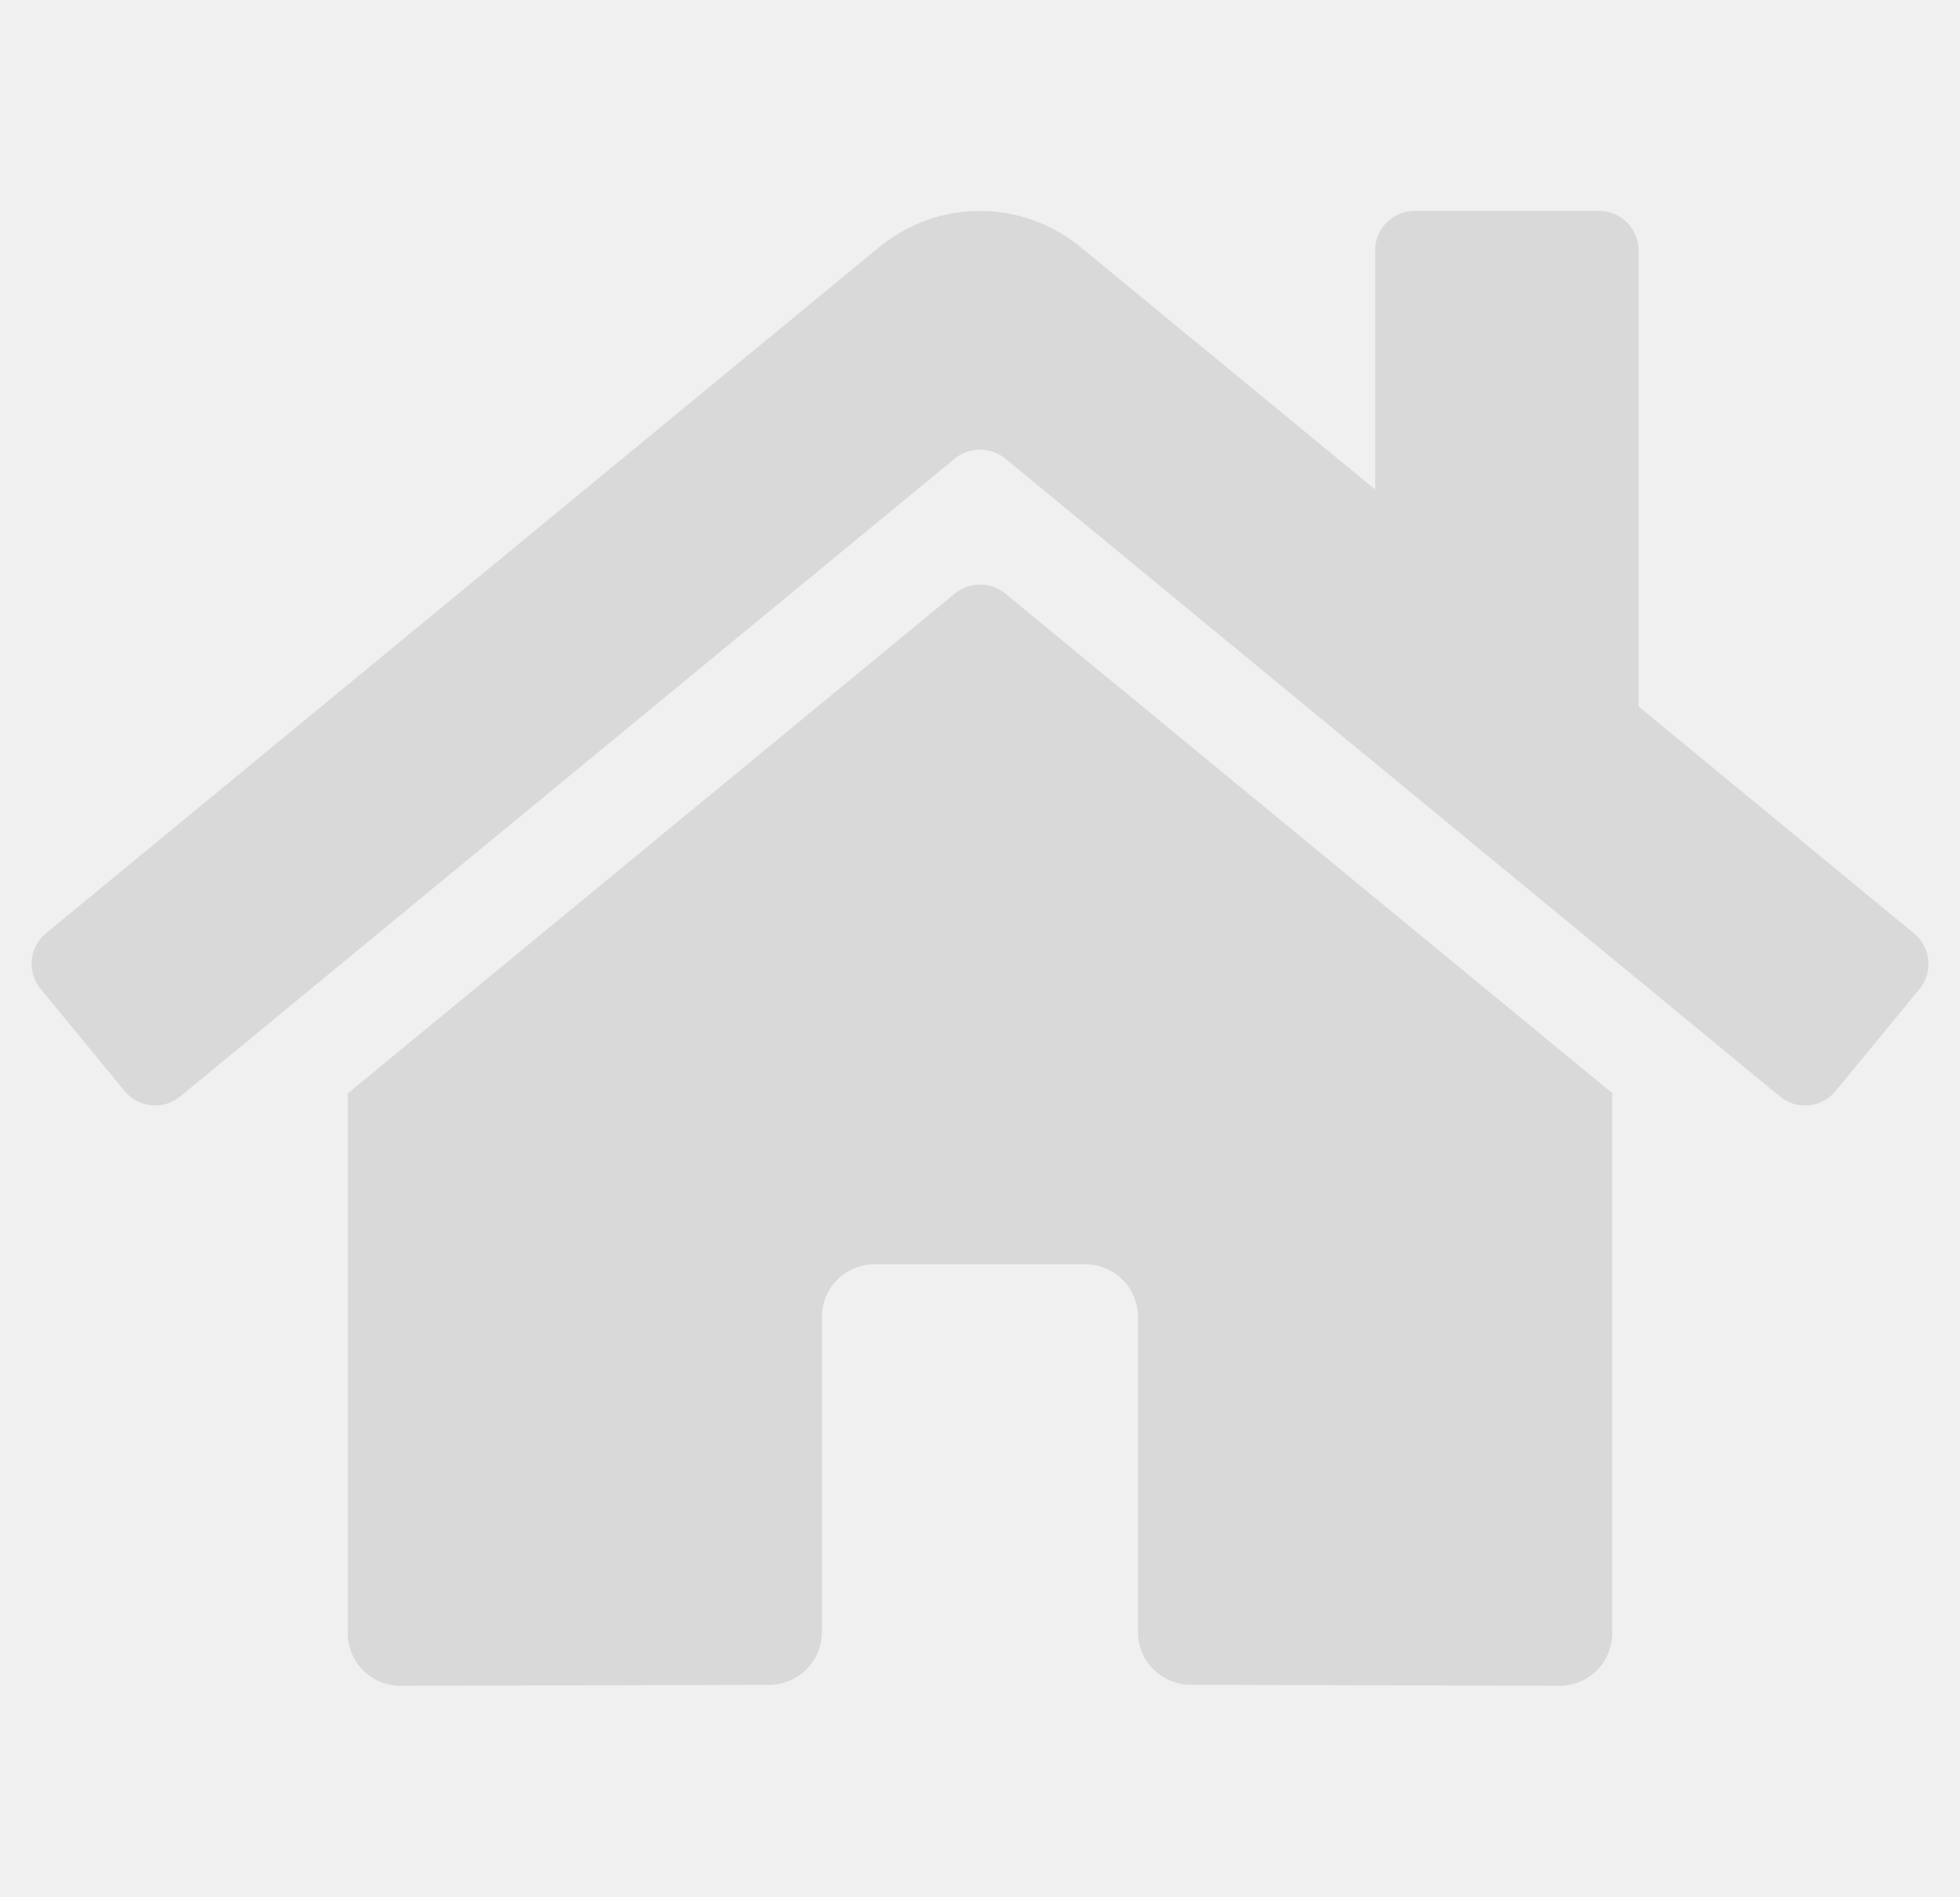
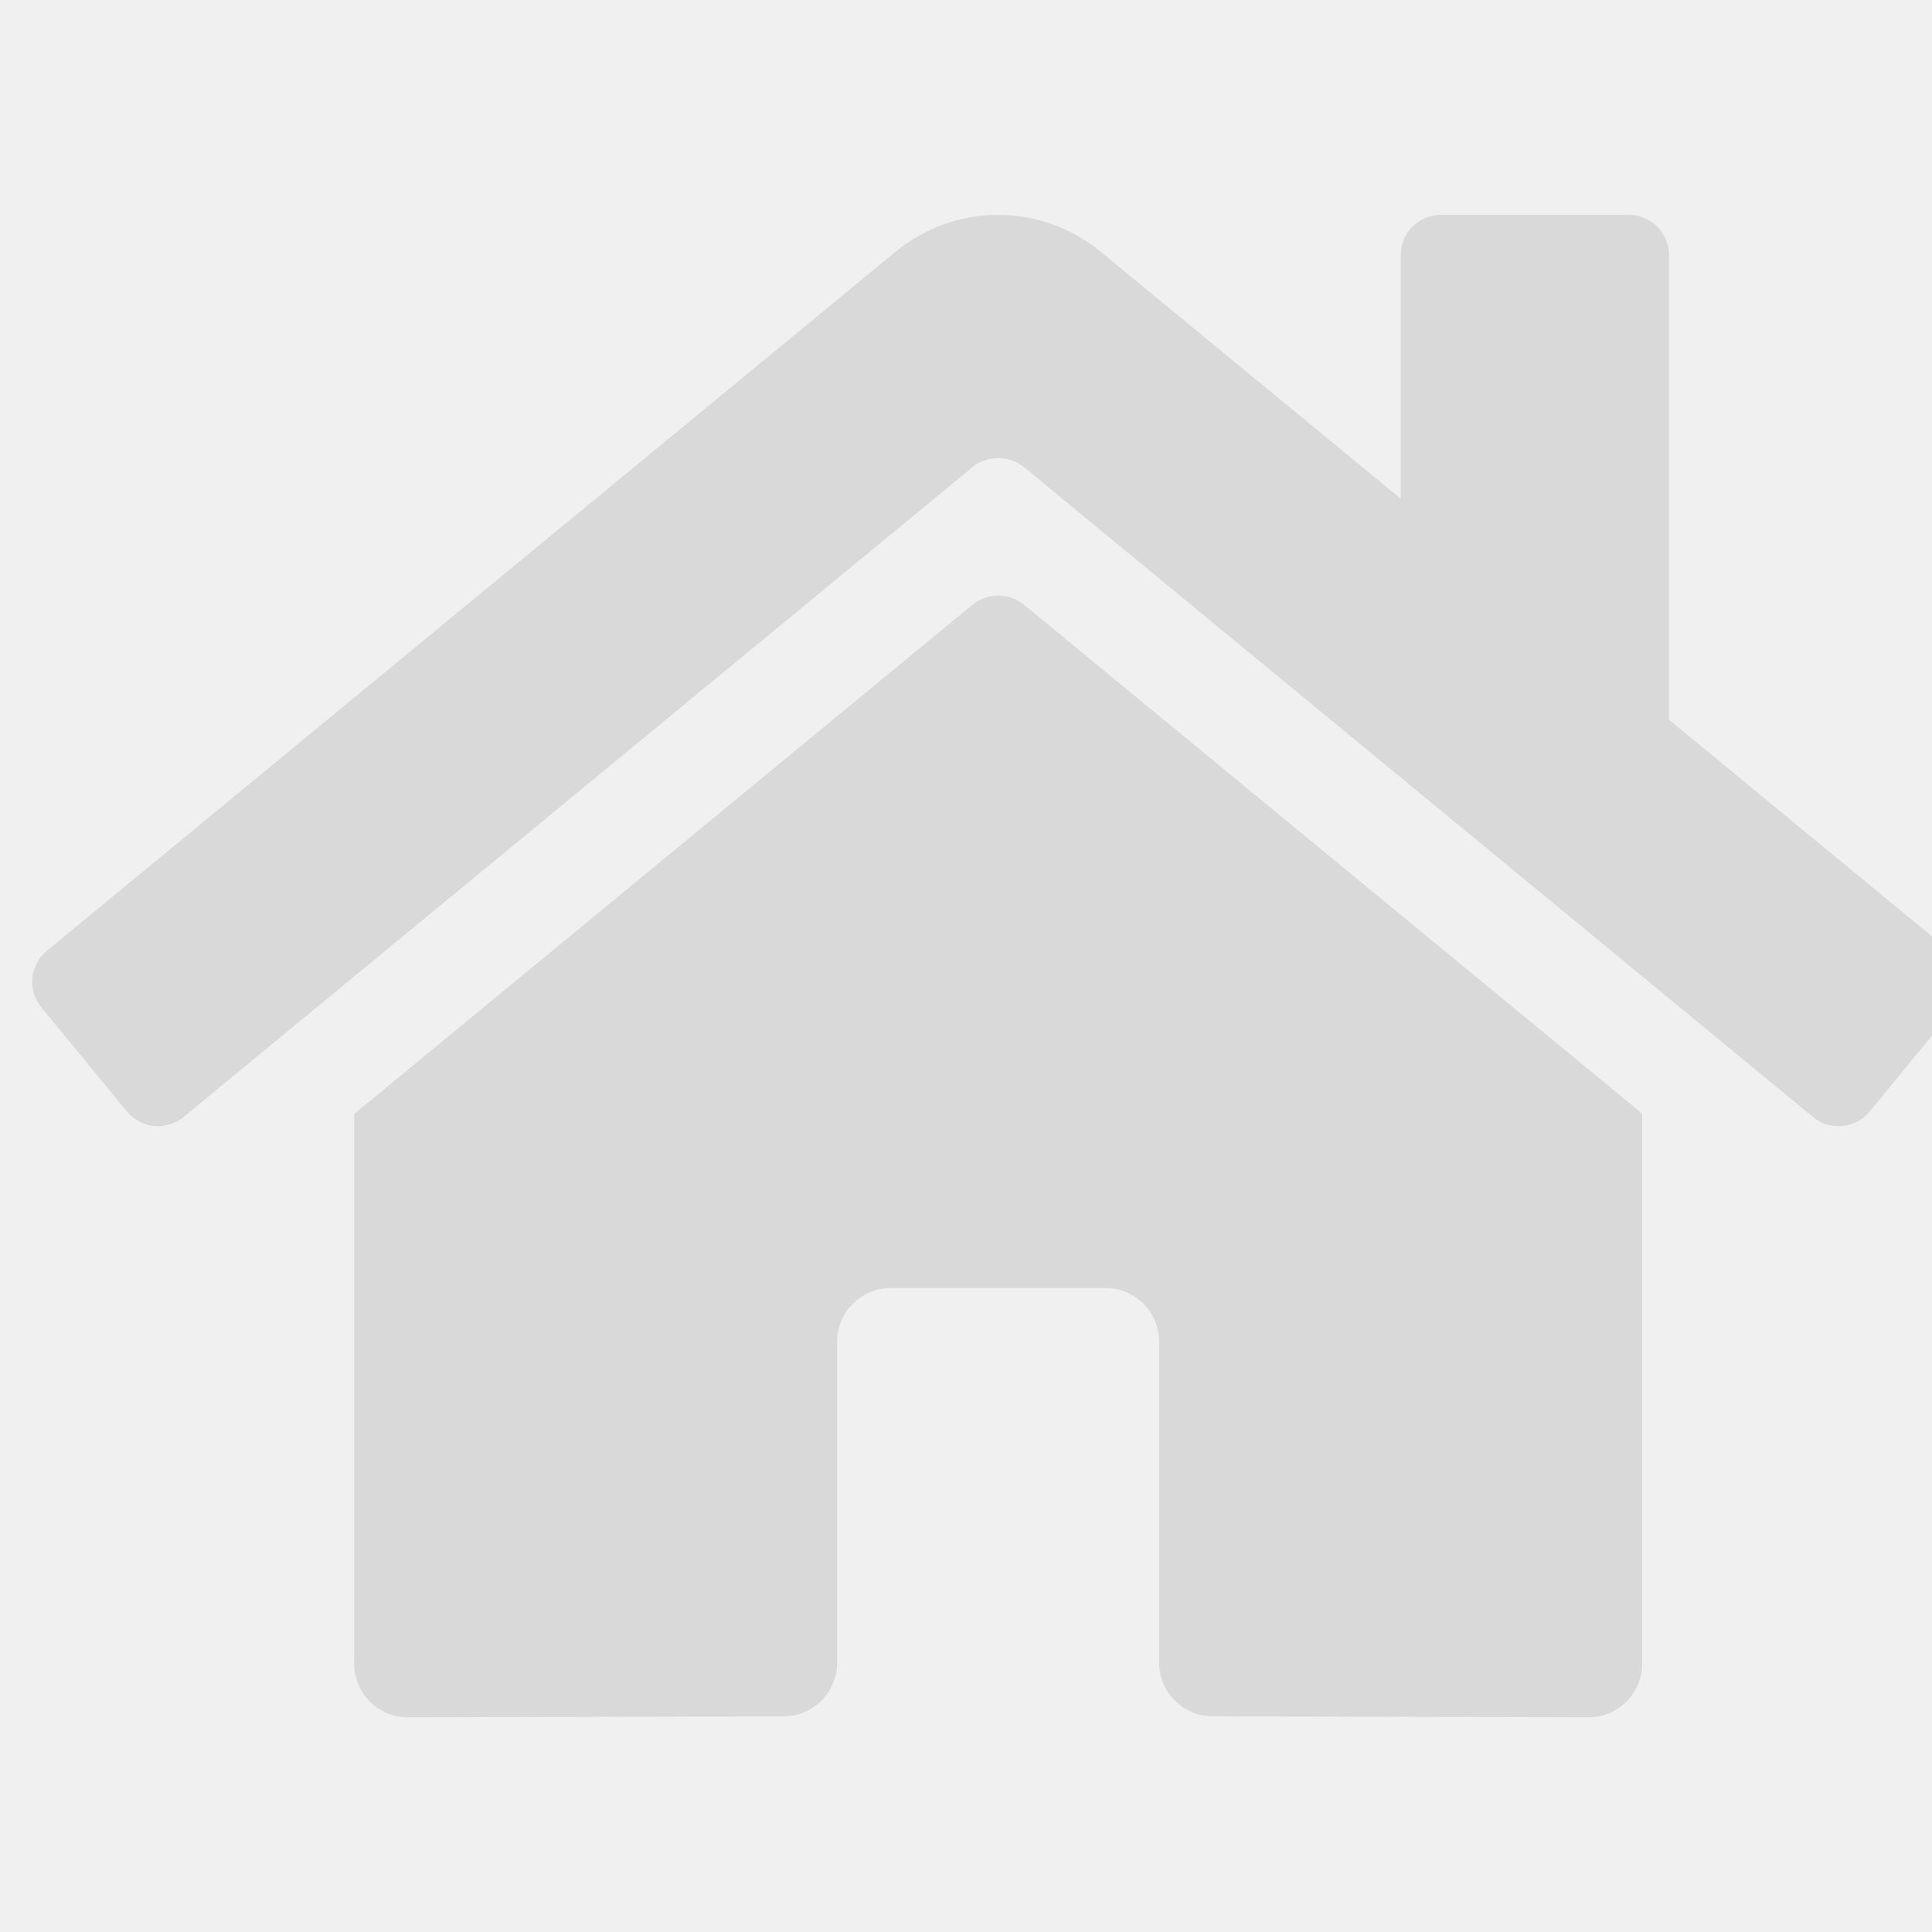
- <svg xmlns="http://www.w3.org/2000/svg" width="31" height="30" viewBox="0 0 31 30" fill="none">
+ <svg xmlns="http://www.w3.org/2000/svg" width="30" height="30" viewBox="0 0 30 30" fill="none">
  <g clip-path="url(#clip0_62_1340)">
    <path d="M15.102 9.389L5.5 17.297V25.833C5.5 26.054 5.588 26.266 5.744 26.423C5.9 26.579 6.112 26.667 6.333 26.667L12.17 26.652C12.39 26.651 12.601 26.562 12.756 26.406C12.912 26.25 12.999 26.038 12.999 25.818V20.833C12.999 20.612 13.087 20.4 13.243 20.244C13.399 20.088 13.611 20 13.832 20H17.165C17.386 20 17.598 20.088 17.755 20.244C17.911 20.4 17.999 20.612 17.999 20.833V25.815C17.998 25.924 18.02 26.033 18.061 26.134C18.103 26.236 18.165 26.328 18.242 26.405C18.319 26.483 18.411 26.545 18.513 26.587C18.614 26.629 18.722 26.651 18.832 26.651L24.666 26.667C24.887 26.667 25.099 26.579 25.256 26.423C25.412 26.266 25.5 26.054 25.5 25.833V17.292L15.899 9.389C15.786 9.298 15.646 9.248 15.501 9.248C15.356 9.248 15.215 9.298 15.102 9.389ZM30.271 14.764L25.916 11.175V3.961C25.916 3.795 25.851 3.636 25.733 3.519C25.616 3.402 25.457 3.336 25.291 3.336H22.375C22.209 3.336 22.05 3.402 21.933 3.519C21.816 3.636 21.75 3.795 21.75 3.961V7.743L17.087 3.906C16.639 3.538 16.078 3.337 15.498 3.337C14.919 3.337 14.357 3.538 13.91 3.906L0.726 14.764C0.663 14.816 0.61 14.881 0.572 14.953C0.533 15.026 0.51 15.105 0.502 15.187C0.494 15.269 0.503 15.351 0.527 15.43C0.551 15.508 0.59 15.581 0.643 15.644L1.971 17.259C2.023 17.322 2.087 17.375 2.16 17.413C2.232 17.452 2.312 17.476 2.393 17.484C2.475 17.492 2.558 17.483 2.636 17.459C2.715 17.435 2.788 17.396 2.851 17.344L15.102 7.253C15.215 7.162 15.356 7.113 15.501 7.113C15.646 7.113 15.786 7.162 15.899 7.253L28.151 17.344C28.214 17.396 28.287 17.436 28.366 17.46C28.444 17.484 28.526 17.492 28.608 17.485C28.69 17.477 28.769 17.453 28.842 17.415C28.915 17.376 28.979 17.324 29.031 17.26L30.359 15.646C30.412 15.582 30.451 15.509 30.474 15.43C30.498 15.351 30.506 15.268 30.498 15.187C30.49 15.105 30.466 15.025 30.427 14.953C30.387 14.88 30.334 14.816 30.271 14.764Z" fill="#D9D9D9" />
  </g>
  <defs>
    <clipPath id="clip0_62_1340">
      <rect width="30" height="30" fill="white" transform="translate(0.5)" />
    </clipPath>
  </defs>
</svg>
